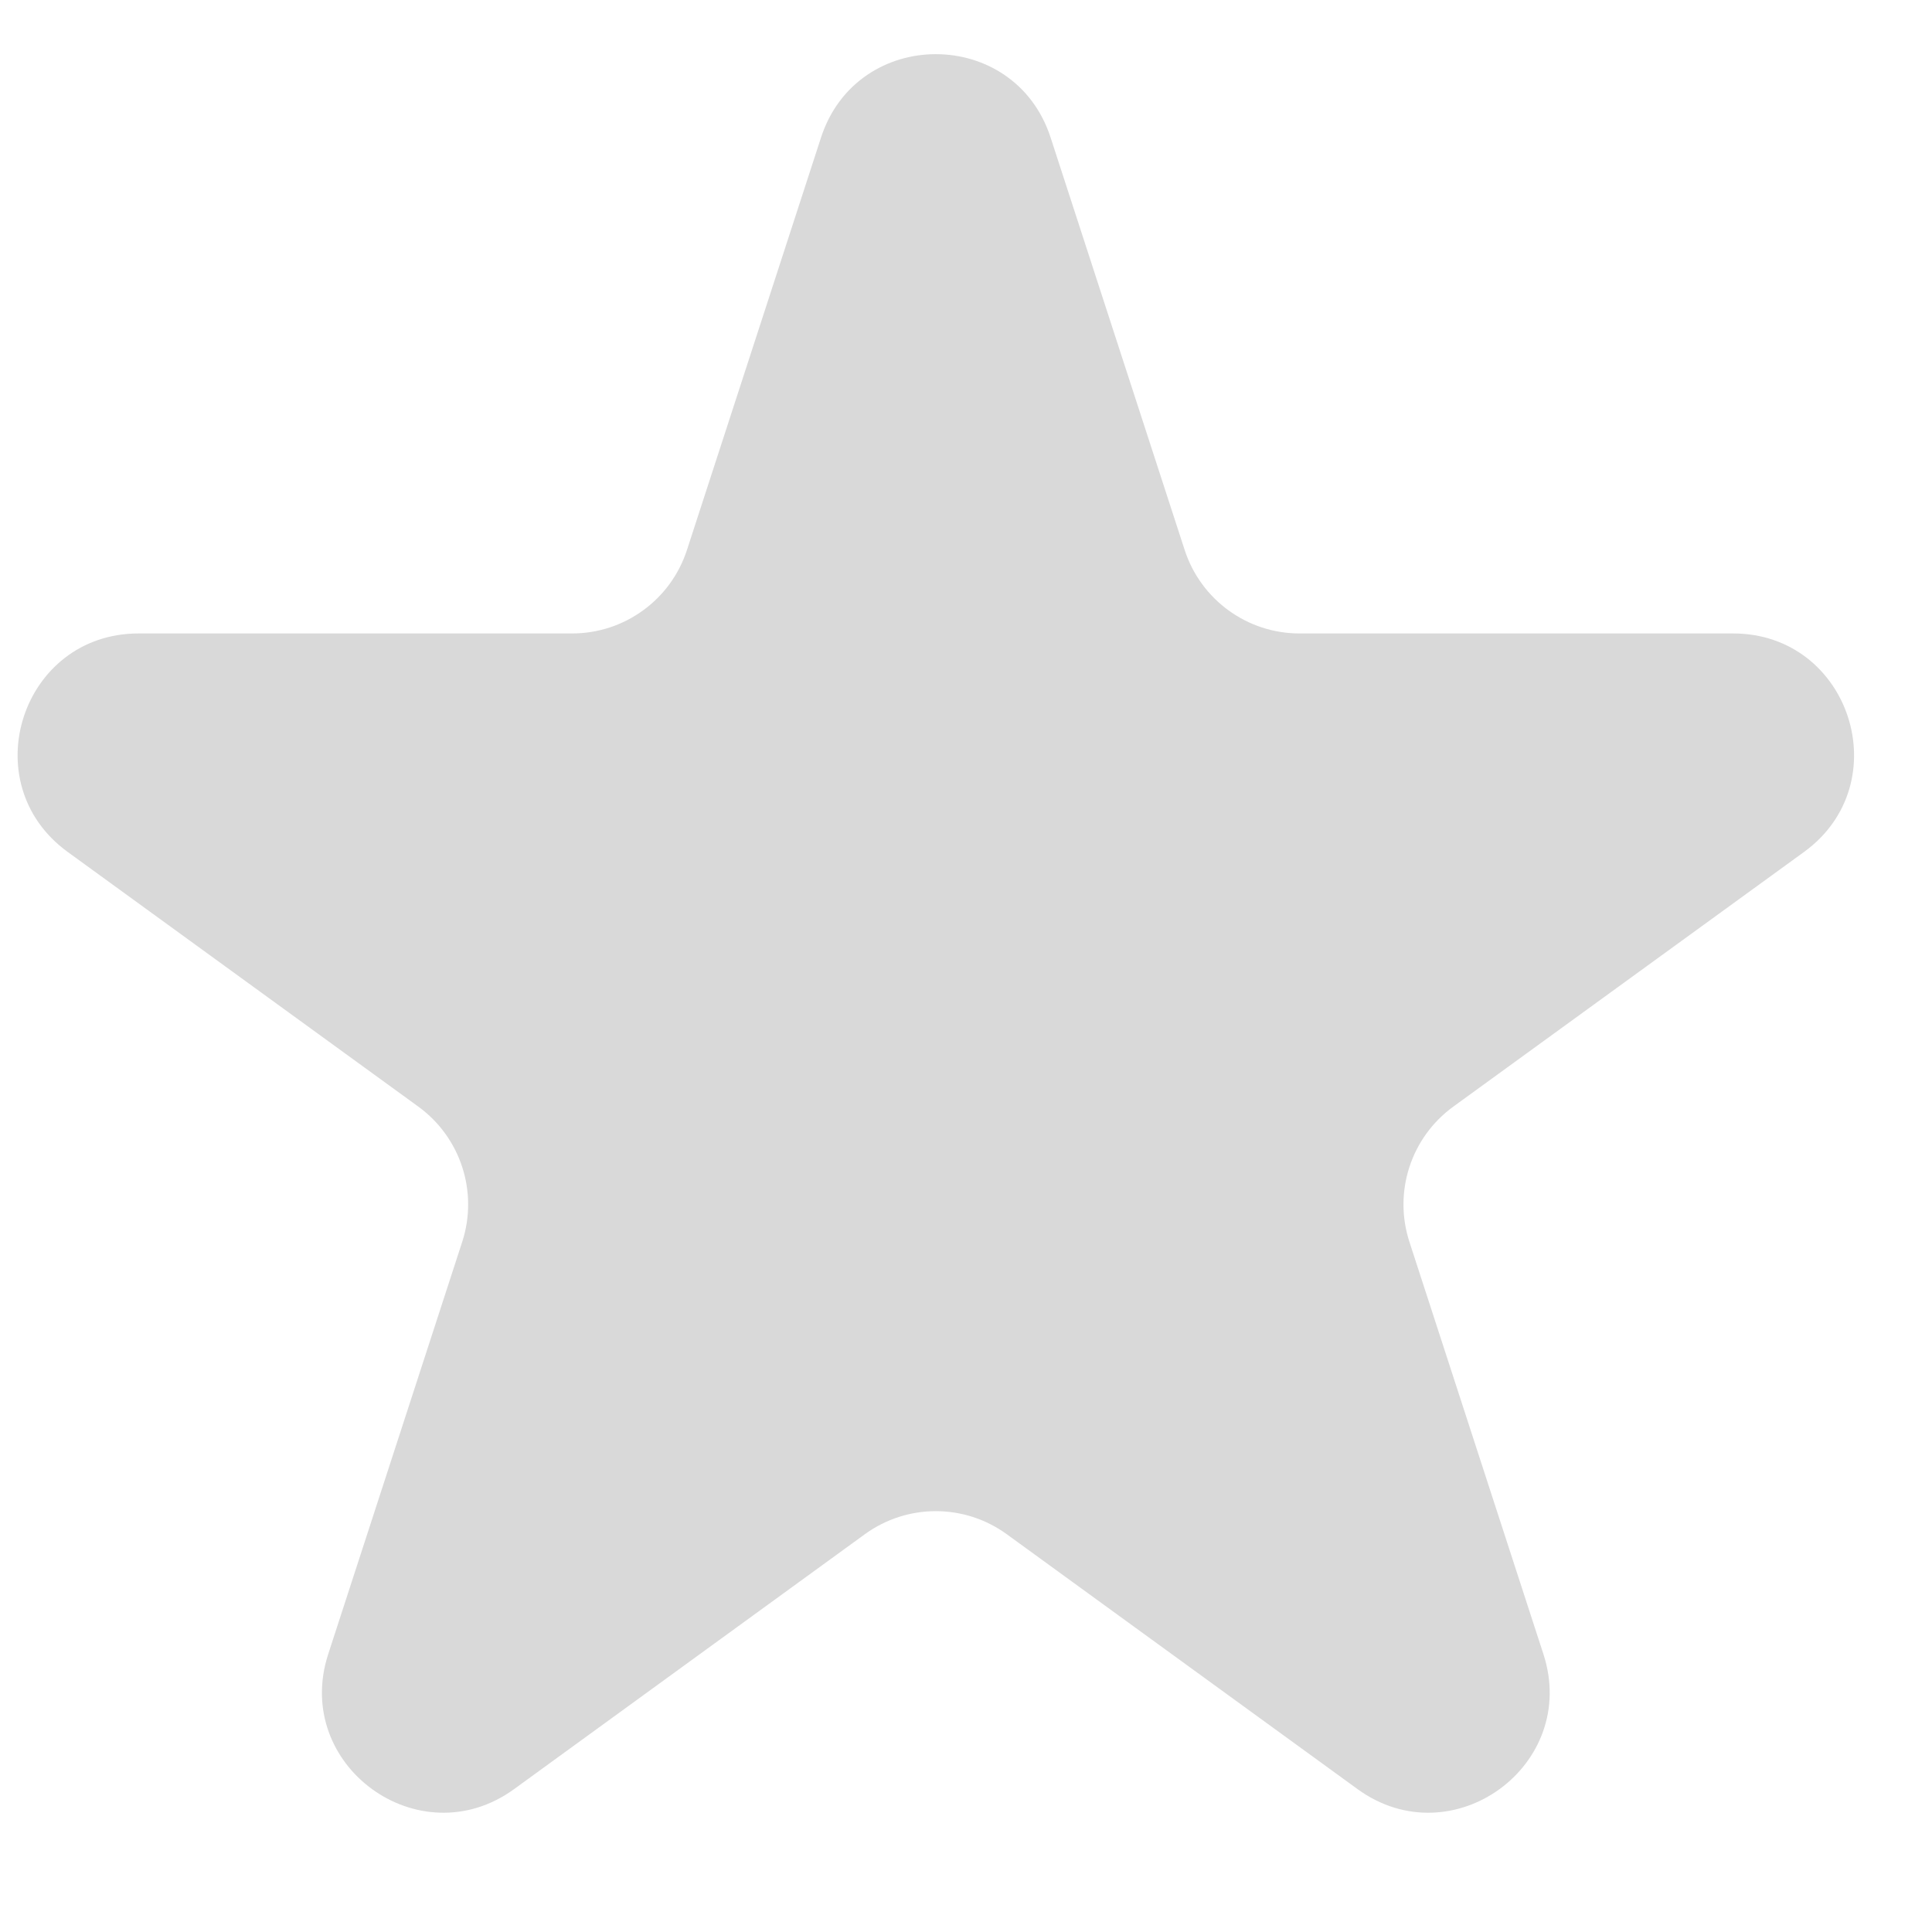
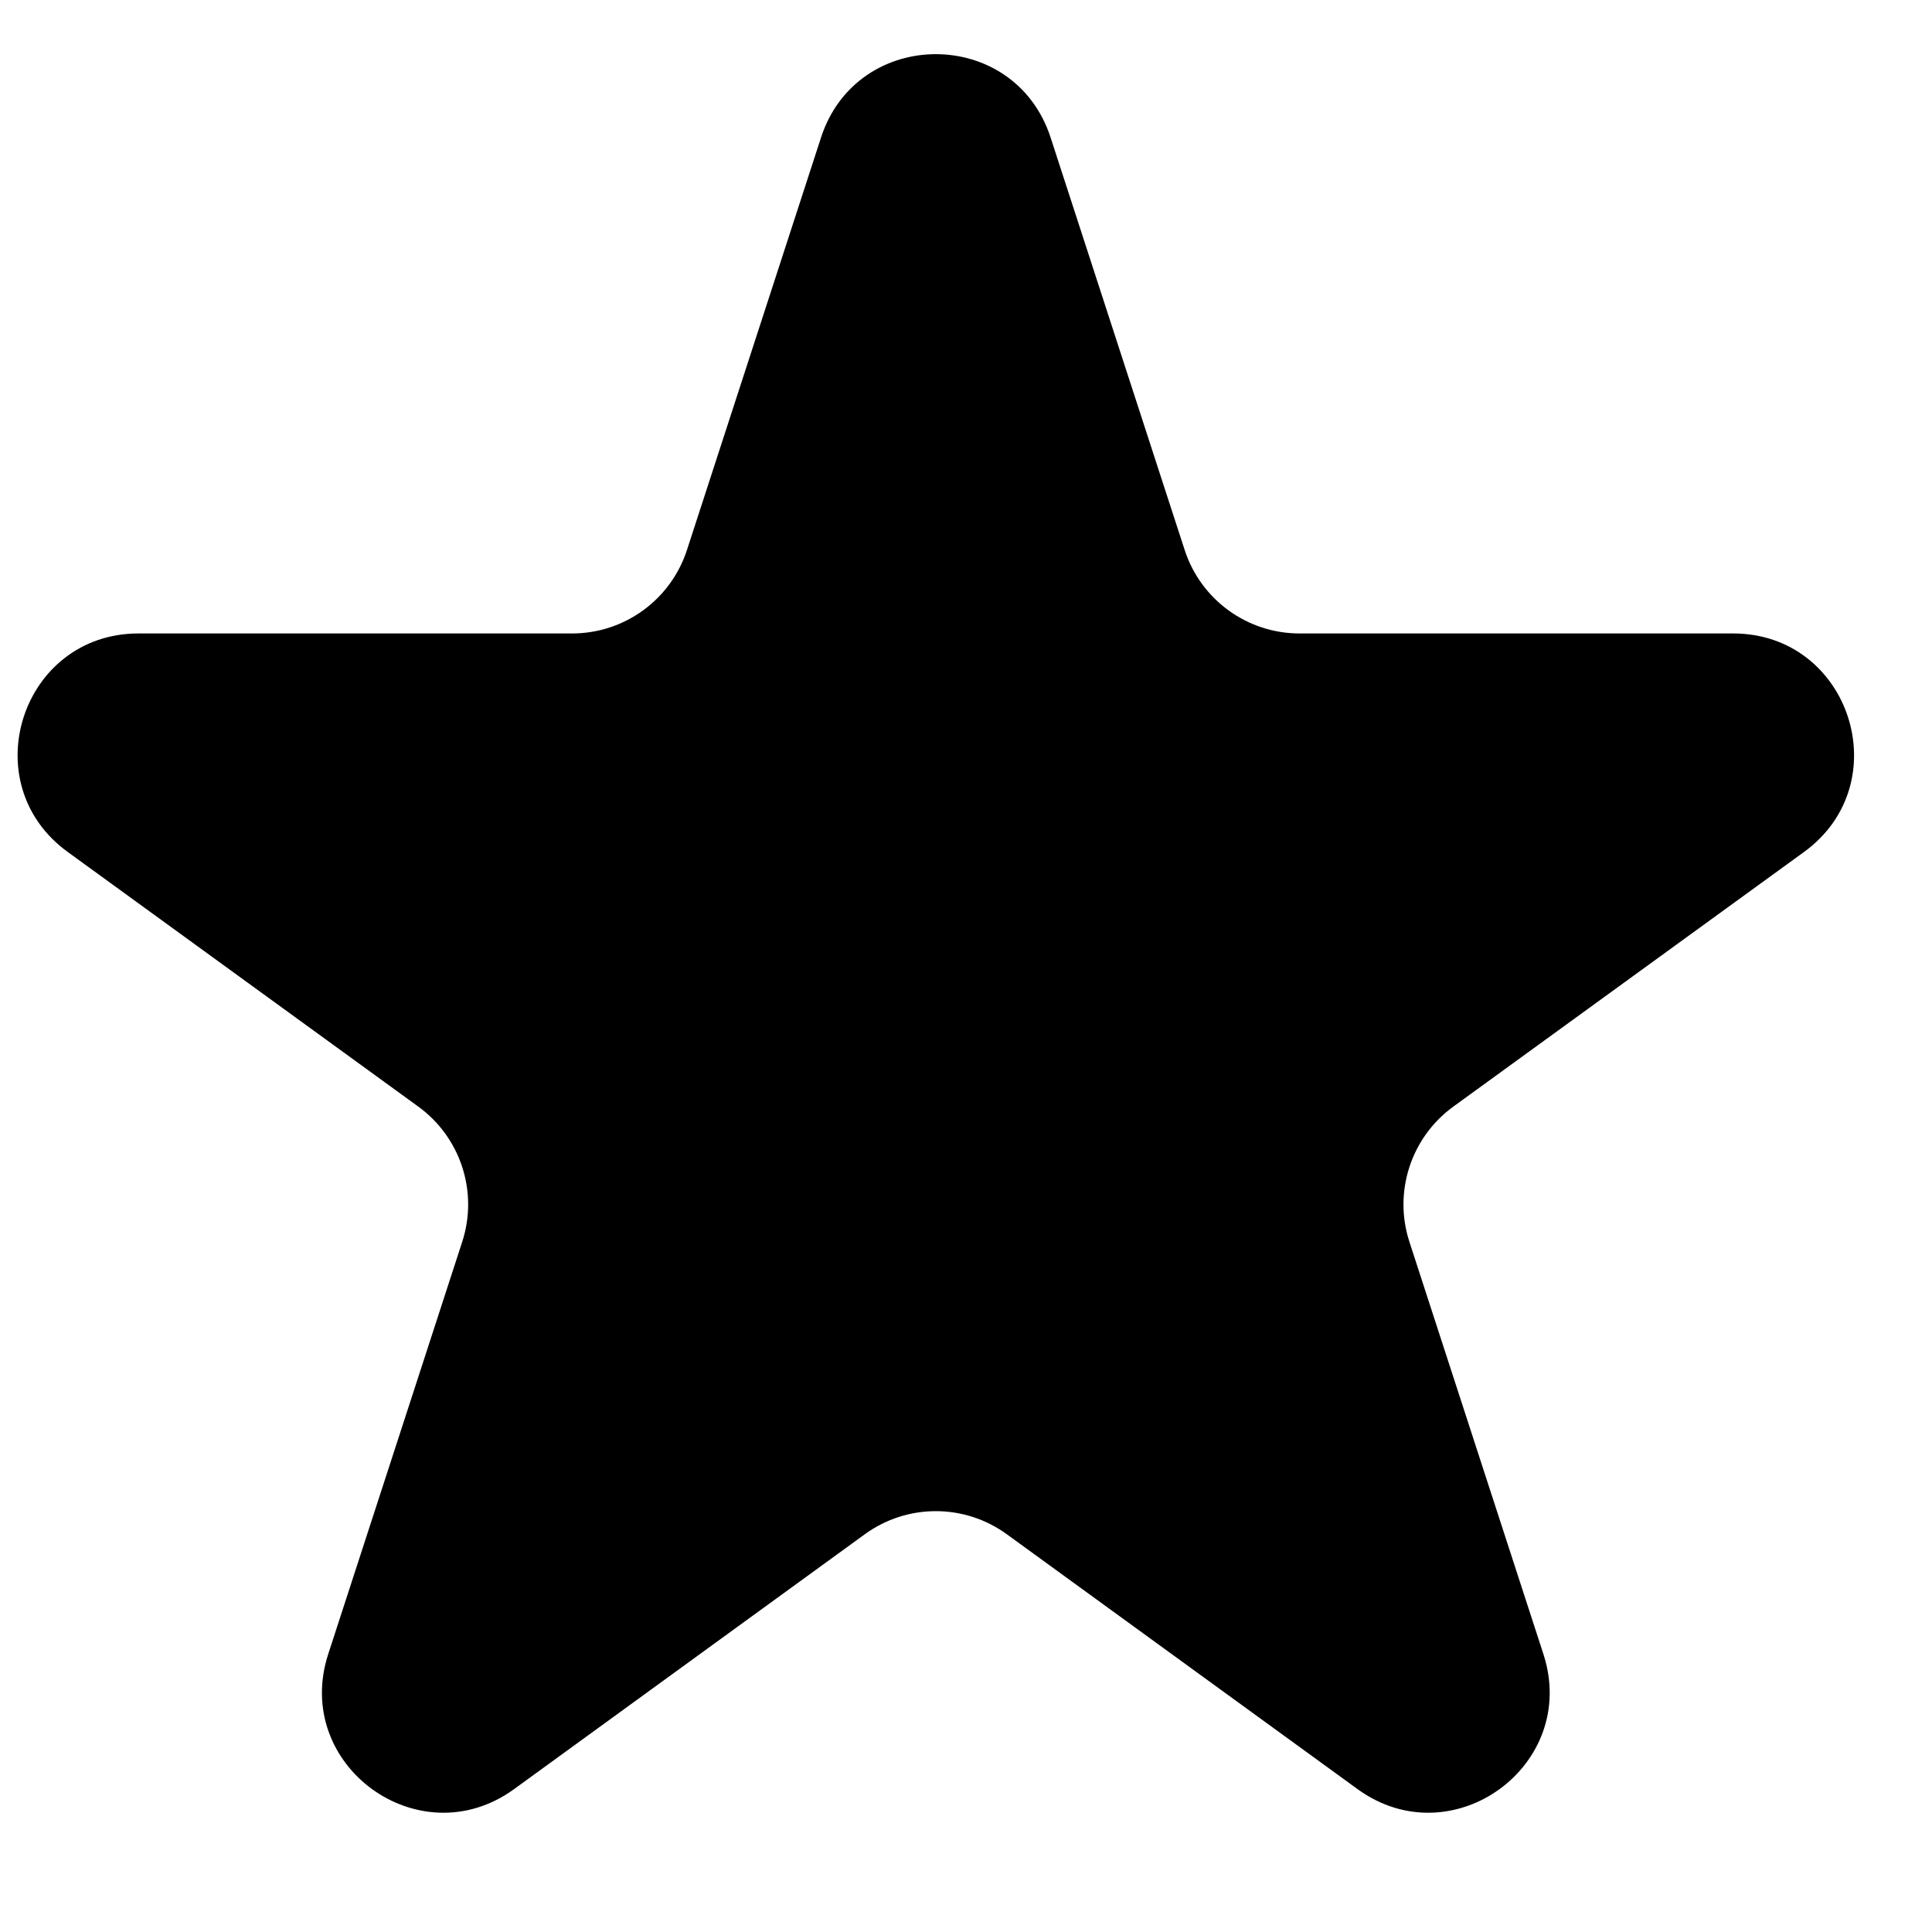
<svg xmlns="http://www.w3.org/2000/svg" width="16" height="16" viewBox="0 0 16 16" fill="none">
-   <path d="M6.799 1.14C7.098 0.218 8.402 0.218 8.701 1.14L9.811 4.555C9.945 4.967 10.329 5.246 10.762 5.246H14.353C15.321 5.246 15.724 6.485 14.941 7.055L12.035 9.165C11.685 9.42 11.538 9.871 11.672 10.284L12.782 13.699C13.081 14.62 12.027 15.386 11.243 14.817L8.338 12.706C7.987 12.451 7.513 12.451 7.162 12.706L4.257 14.817C3.473 15.386 2.419 14.62 2.718 13.699L3.828 10.284C3.962 9.871 3.815 9.42 3.465 9.165L0.56 7.055C-0.224 6.485 0.179 5.246 1.147 5.246H4.738C5.171 5.246 5.555 4.967 5.689 4.555L6.799 1.14Z" fill="#D9D9D9" />
+   <path d="M6.799 1.14C7.098 0.218 8.402 0.218 8.701 1.14L9.811 4.555C9.945 4.967 10.329 5.246 10.762 5.246H14.353C15.321 5.246 15.724 6.485 14.941 7.055L12.035 9.165C11.685 9.42 11.538 9.871 11.672 10.284L12.782 13.699C13.081 14.62 12.027 15.386 11.243 14.817L8.338 12.706C7.987 12.451 7.513 12.451 7.162 12.706L4.257 14.817C3.473 15.386 2.419 14.62 2.718 13.699L3.828 10.284C3.962 9.871 3.815 9.42 3.465 9.165L0.56 7.055C-0.224 6.485 0.179 5.246 1.147 5.246H4.738C5.171 5.246 5.555 4.967 5.689 4.555L6.799 1.14Z" fill="currentColor" />
</svg>
